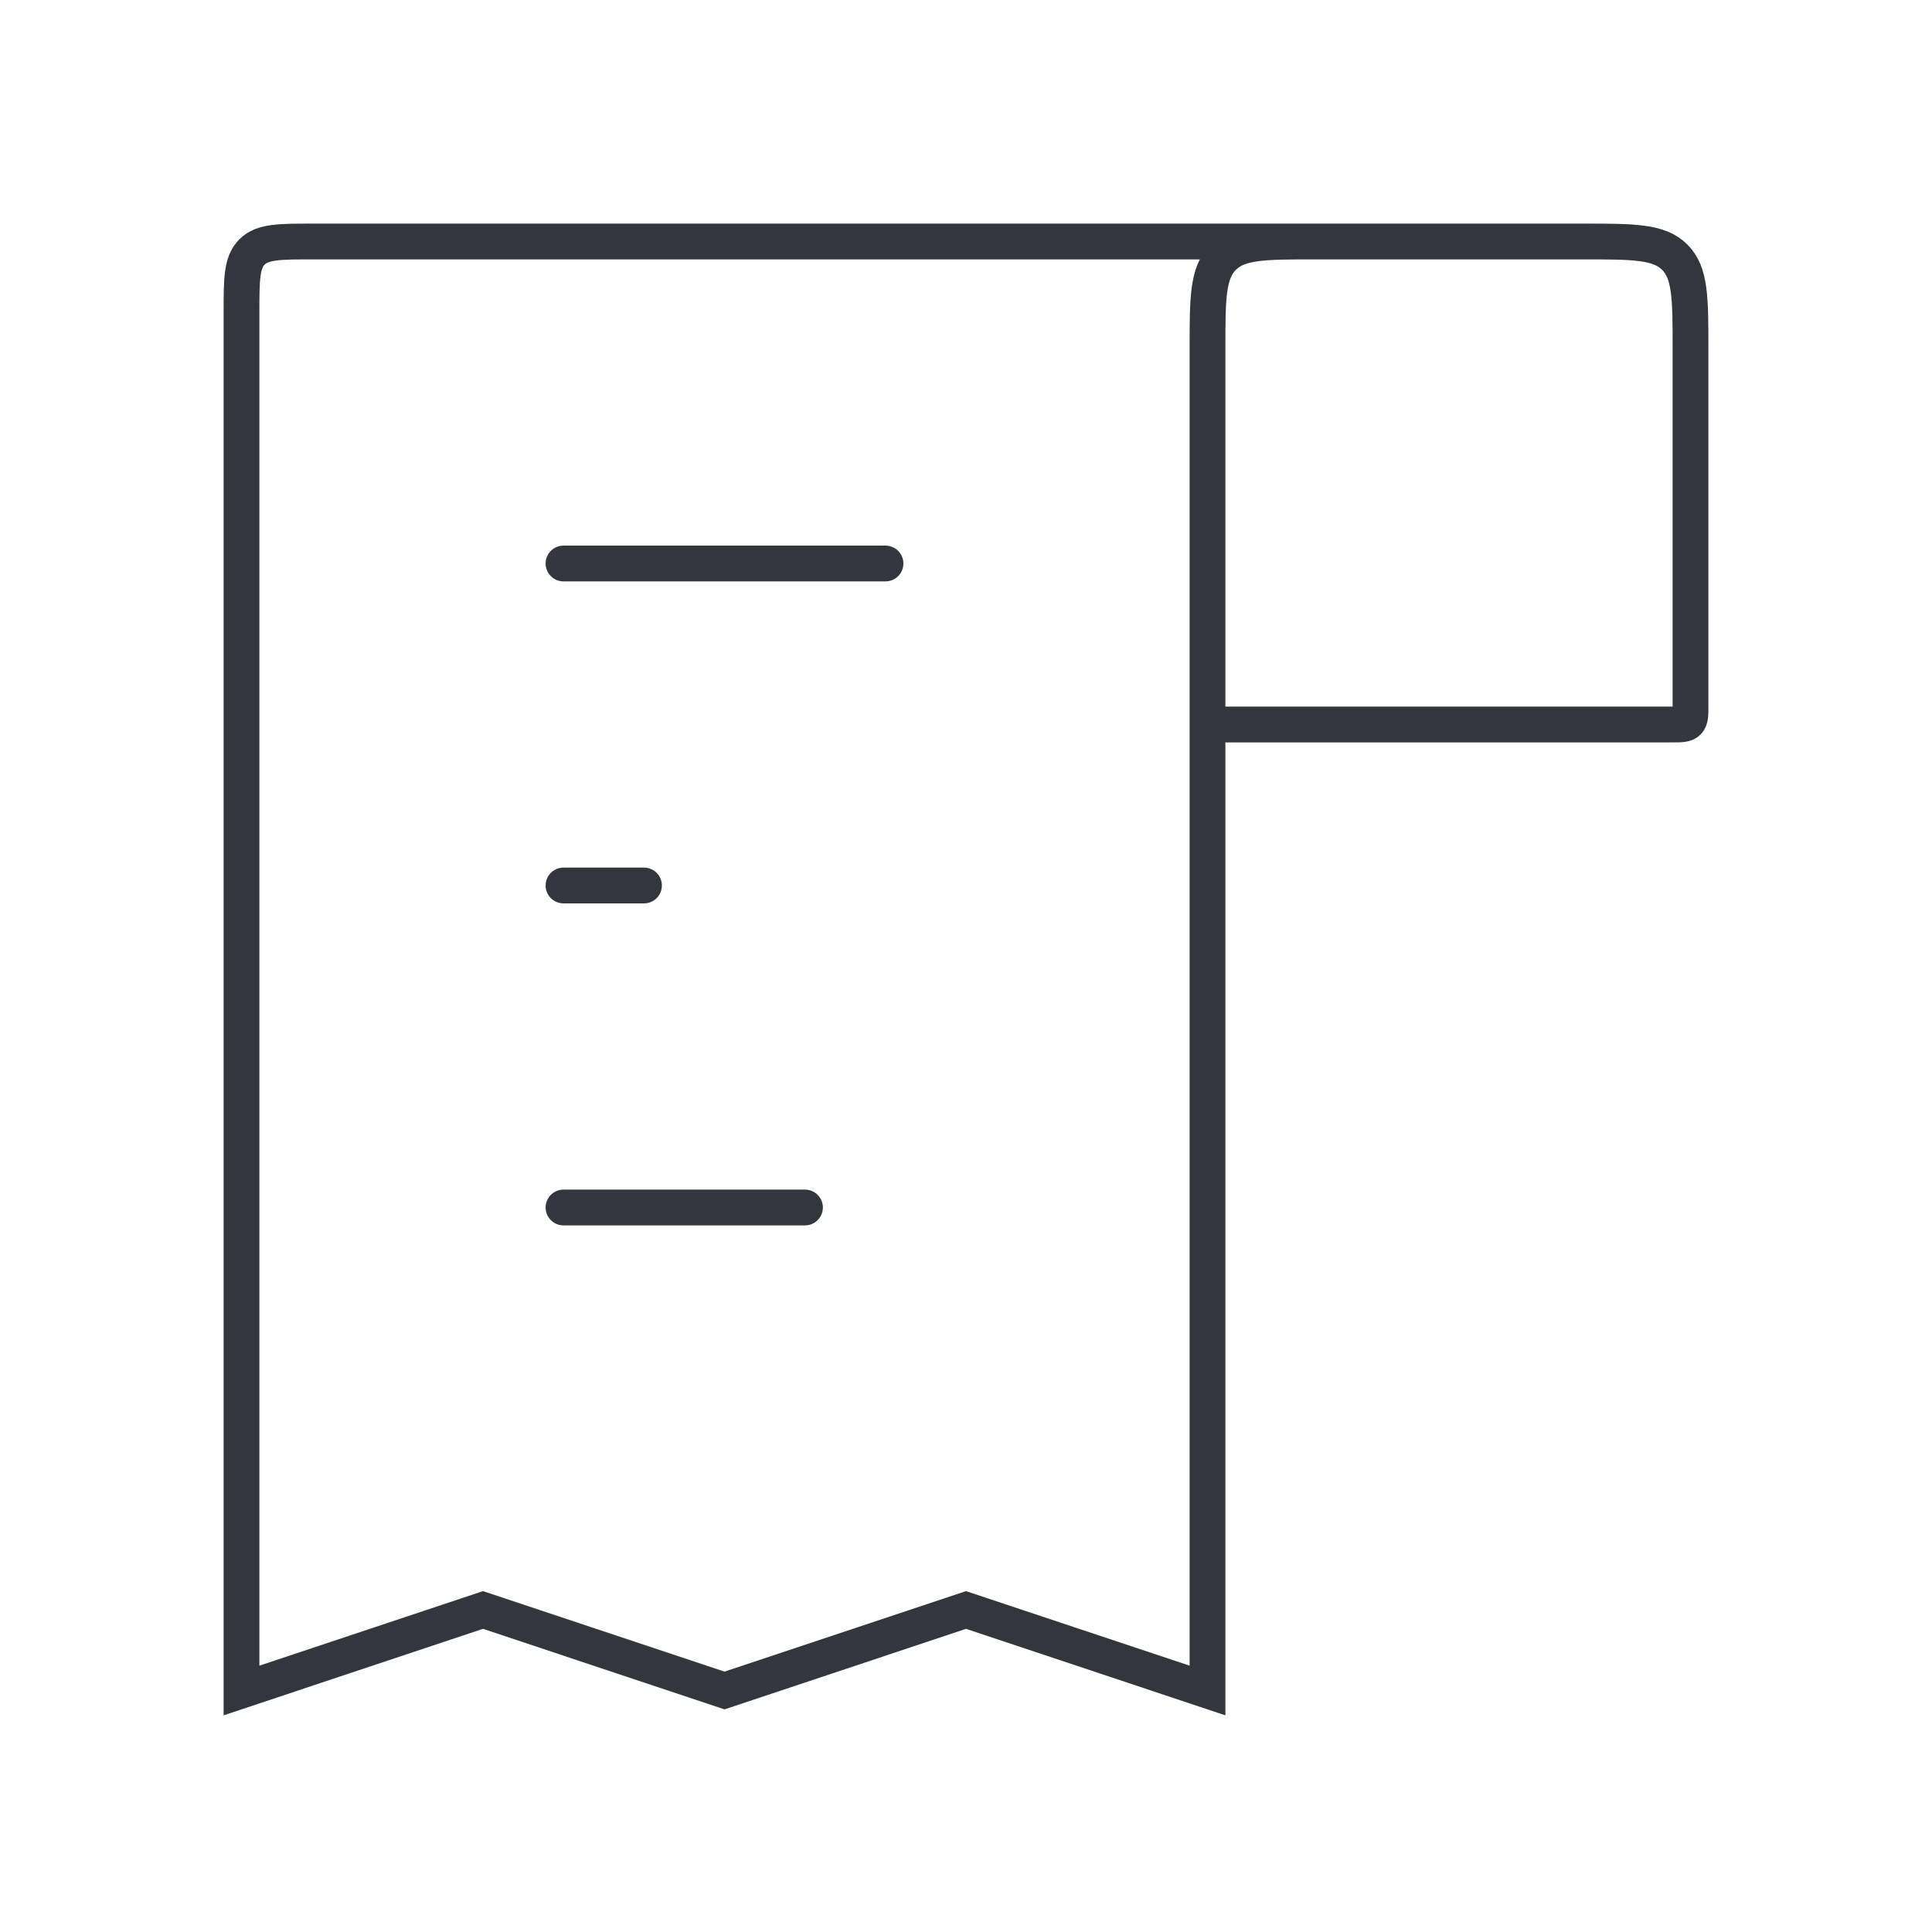
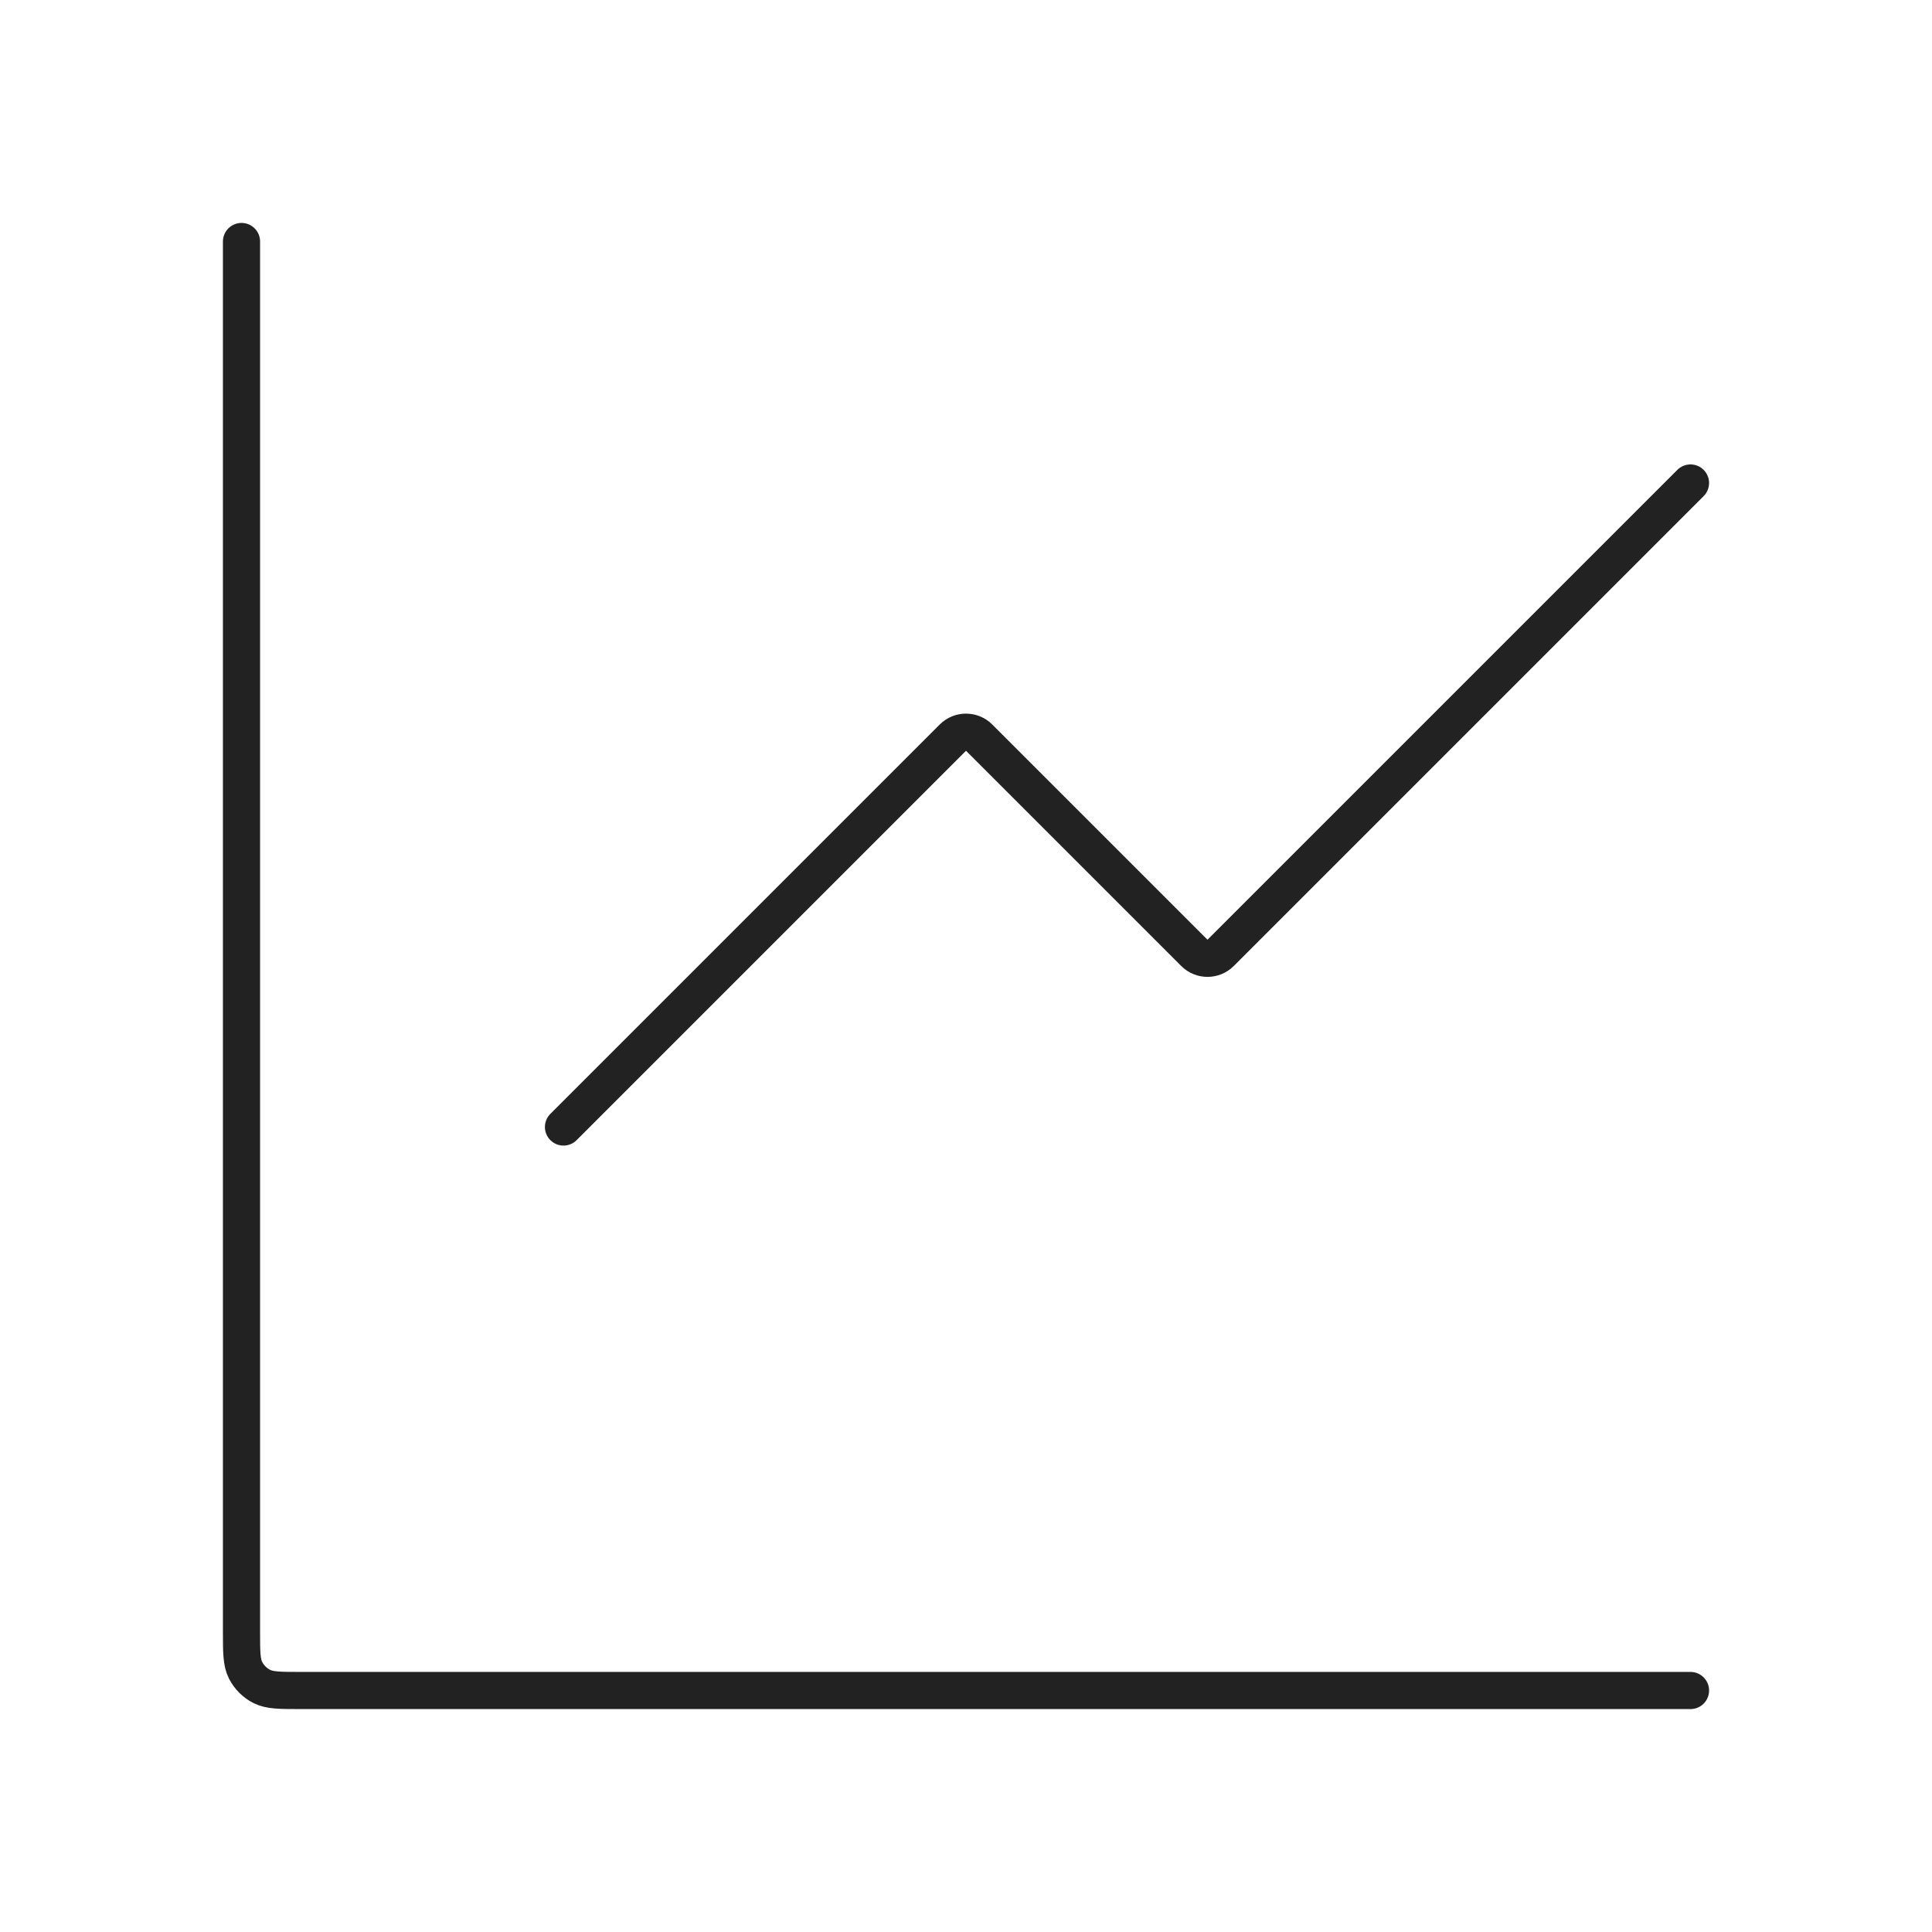
- <svg xmlns="http://www.w3.org/2000/svg" width="108" height="108" viewBox="0 0 108 108" fill="none">
-   <path d="M81 13.5L88.5 13.5C91.328 13.5 92.743 13.5 93.621 14.379C94.5 15.257 94.5 16.672 94.5 19.5L94.5 39.5C94.5 39.971 94.5 40.207 94.354 40.354C94.207 40.5 93.971 40.5 93.5 40.5L67.5 40.5M81 13.5L73.5 13.5C70.672 13.5 69.257 13.5 68.379 14.379C67.5 15.257 67.5 16.672 67.5 19.5L67.5 40.5M81 13.5L17.5 13.5C15.614 13.5 14.672 13.5 14.086 14.086C13.5 14.672 13.5 15.614 13.5 17.5L13.5 94.5L27 90L40.5 94.5L54 90L67.5 94.5L67.5 40.5" stroke="#33363F" stroke-width="2" />
-   <path d="M31.5 31.5L49.5 31.5" stroke="#33363F" stroke-width="2" stroke-linecap="round" />
-   <path d="M36 49.5H31.5" stroke="#33363F" stroke-width="2" stroke-linecap="round" />
-   <path d="M31.5 67.5L45 67.5" stroke="#33363F" stroke-width="2" stroke-linecap="round" />
+ <svg xmlns="http://www.w3.org/2000/svg" width="104" height="104" viewBox="0 0 104 104" fill="none">
+   <path d="M91 26L65.707 51.293C65.317 51.683 64.683 51.683 64.293 51.293L52.707 39.707C52.317 39.317 51.683 39.317 51.293 39.707L30.333 60.667" stroke="#222222" stroke-width="2" stroke-linecap="round" stroke-linejoin="round" />
+   <path d="M13 13V87.8C13 88.92 13 89.48 13.218 89.908C13.41 90.284 13.716 90.59 14.092 90.782C14.52 91 15.08 91 16.2 91H91" stroke="#222222" stroke-width="2" stroke-linecap="round" />
</svg>
